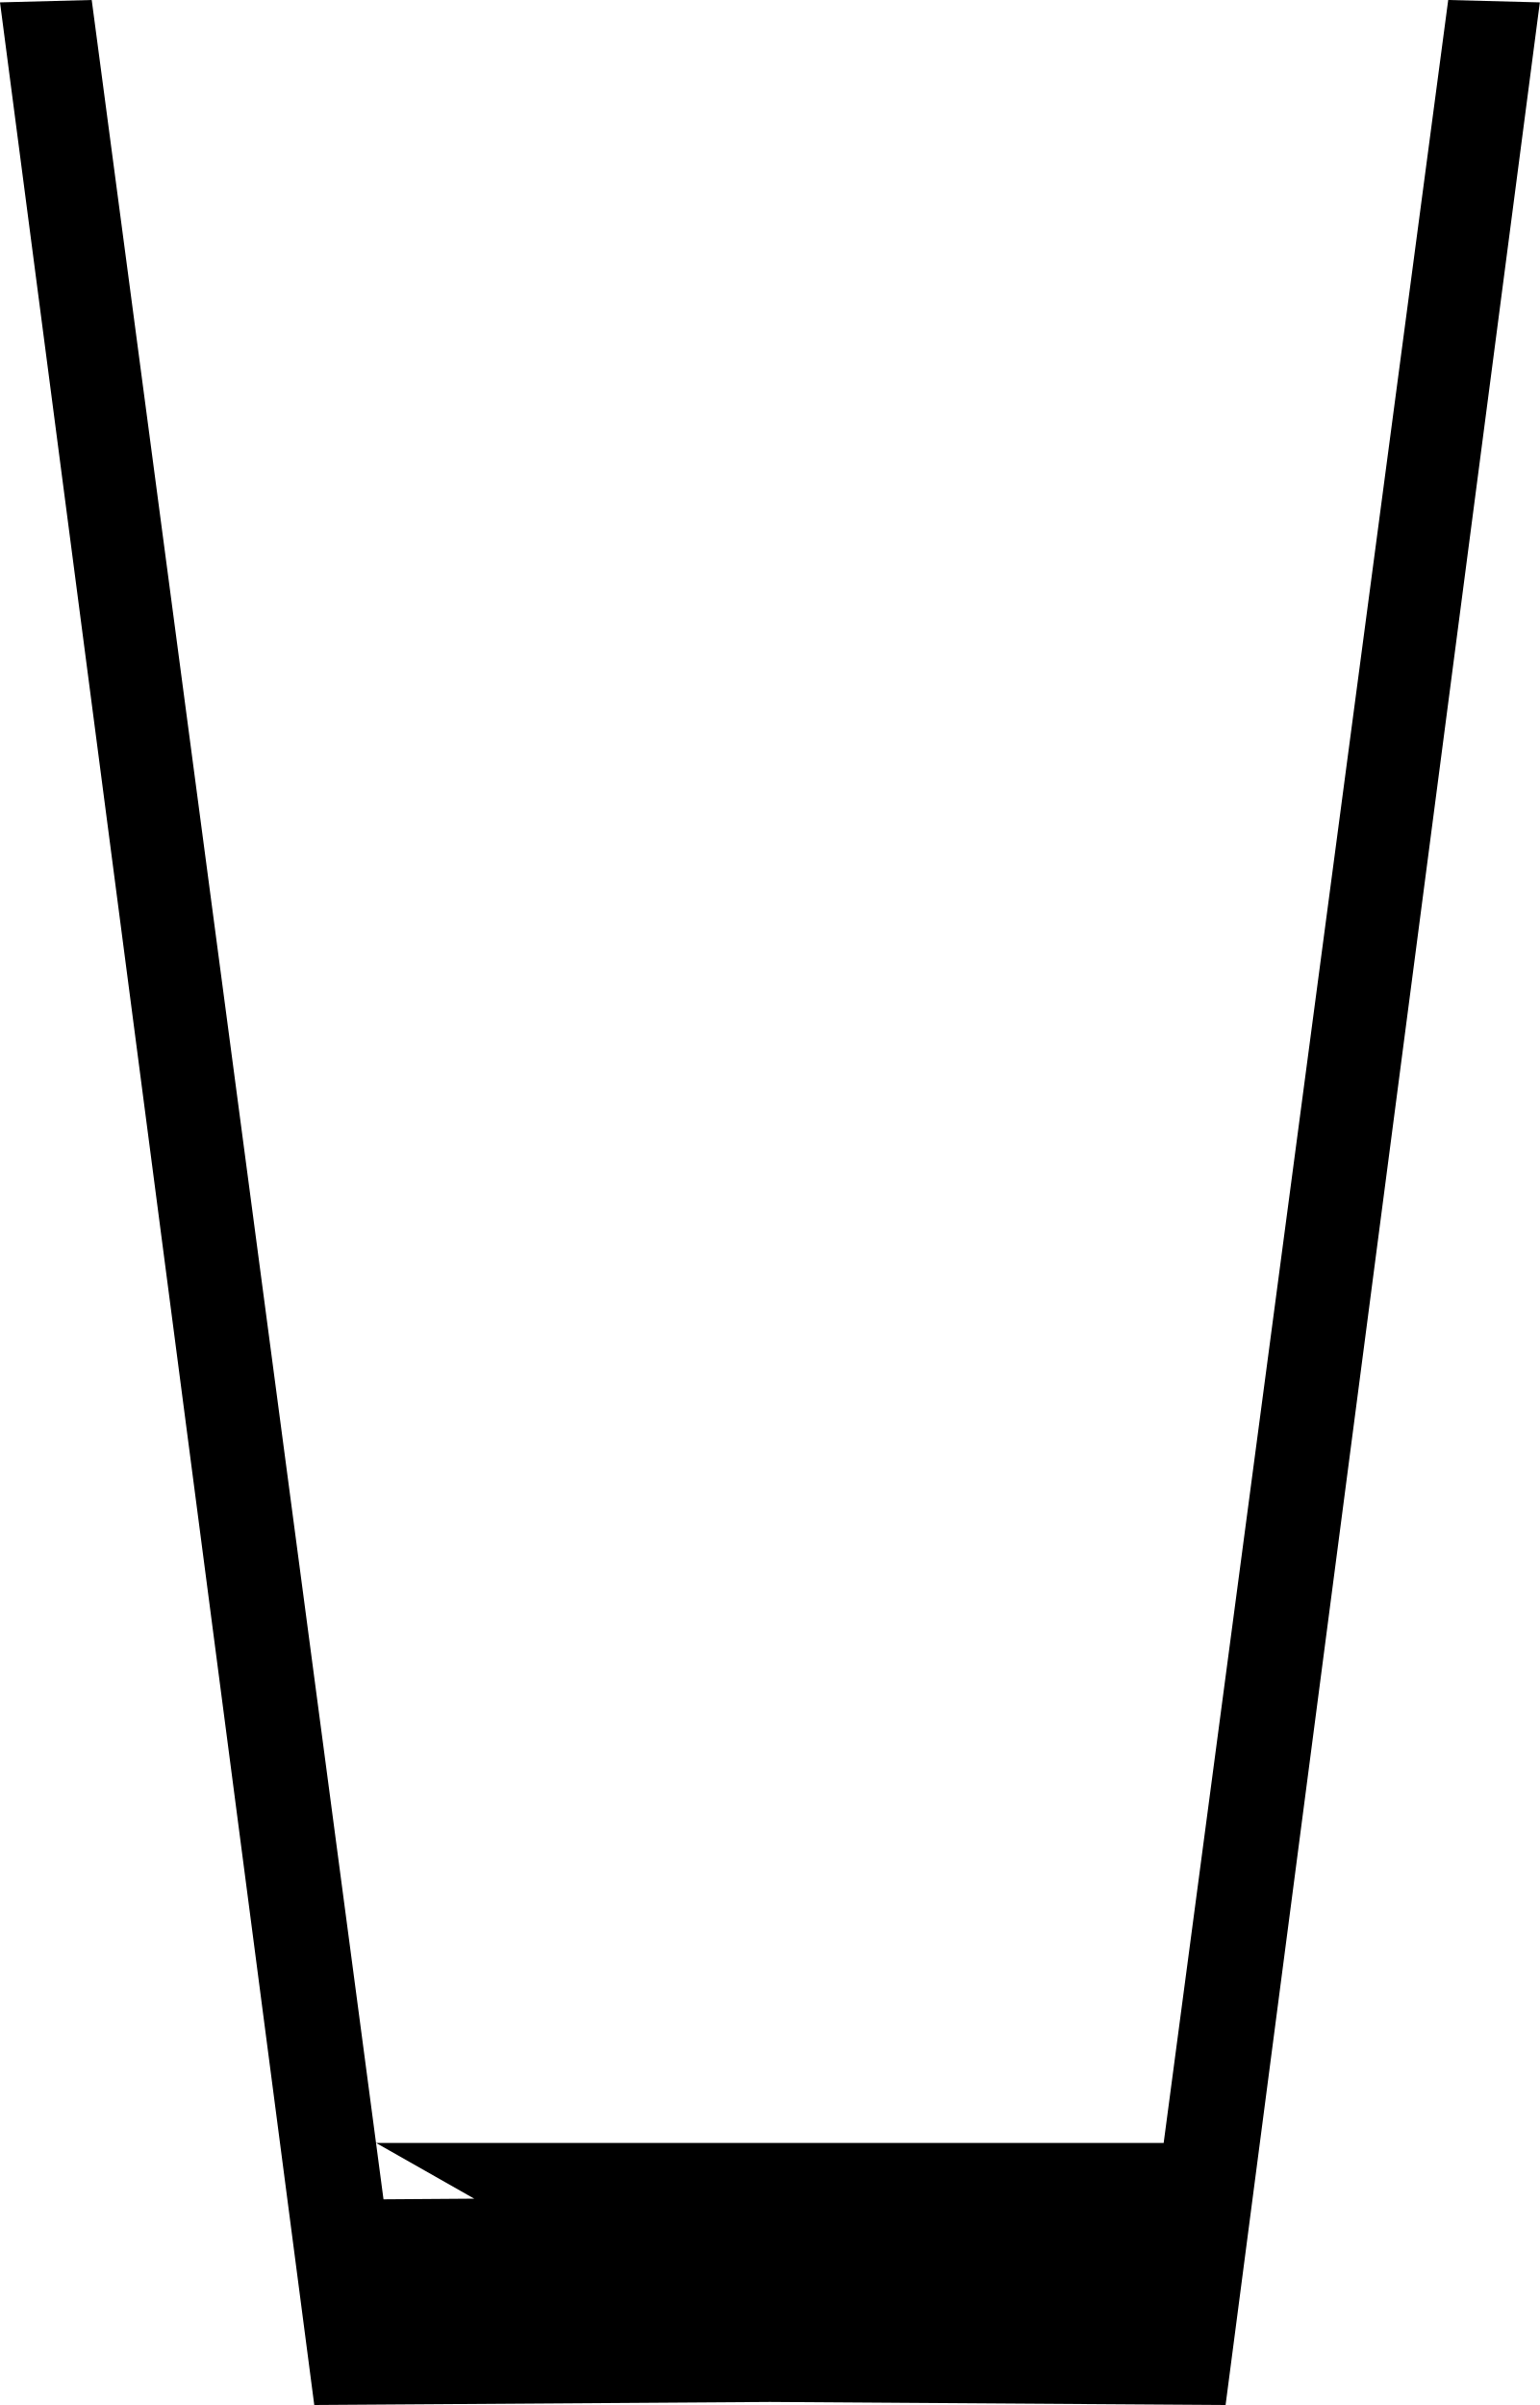
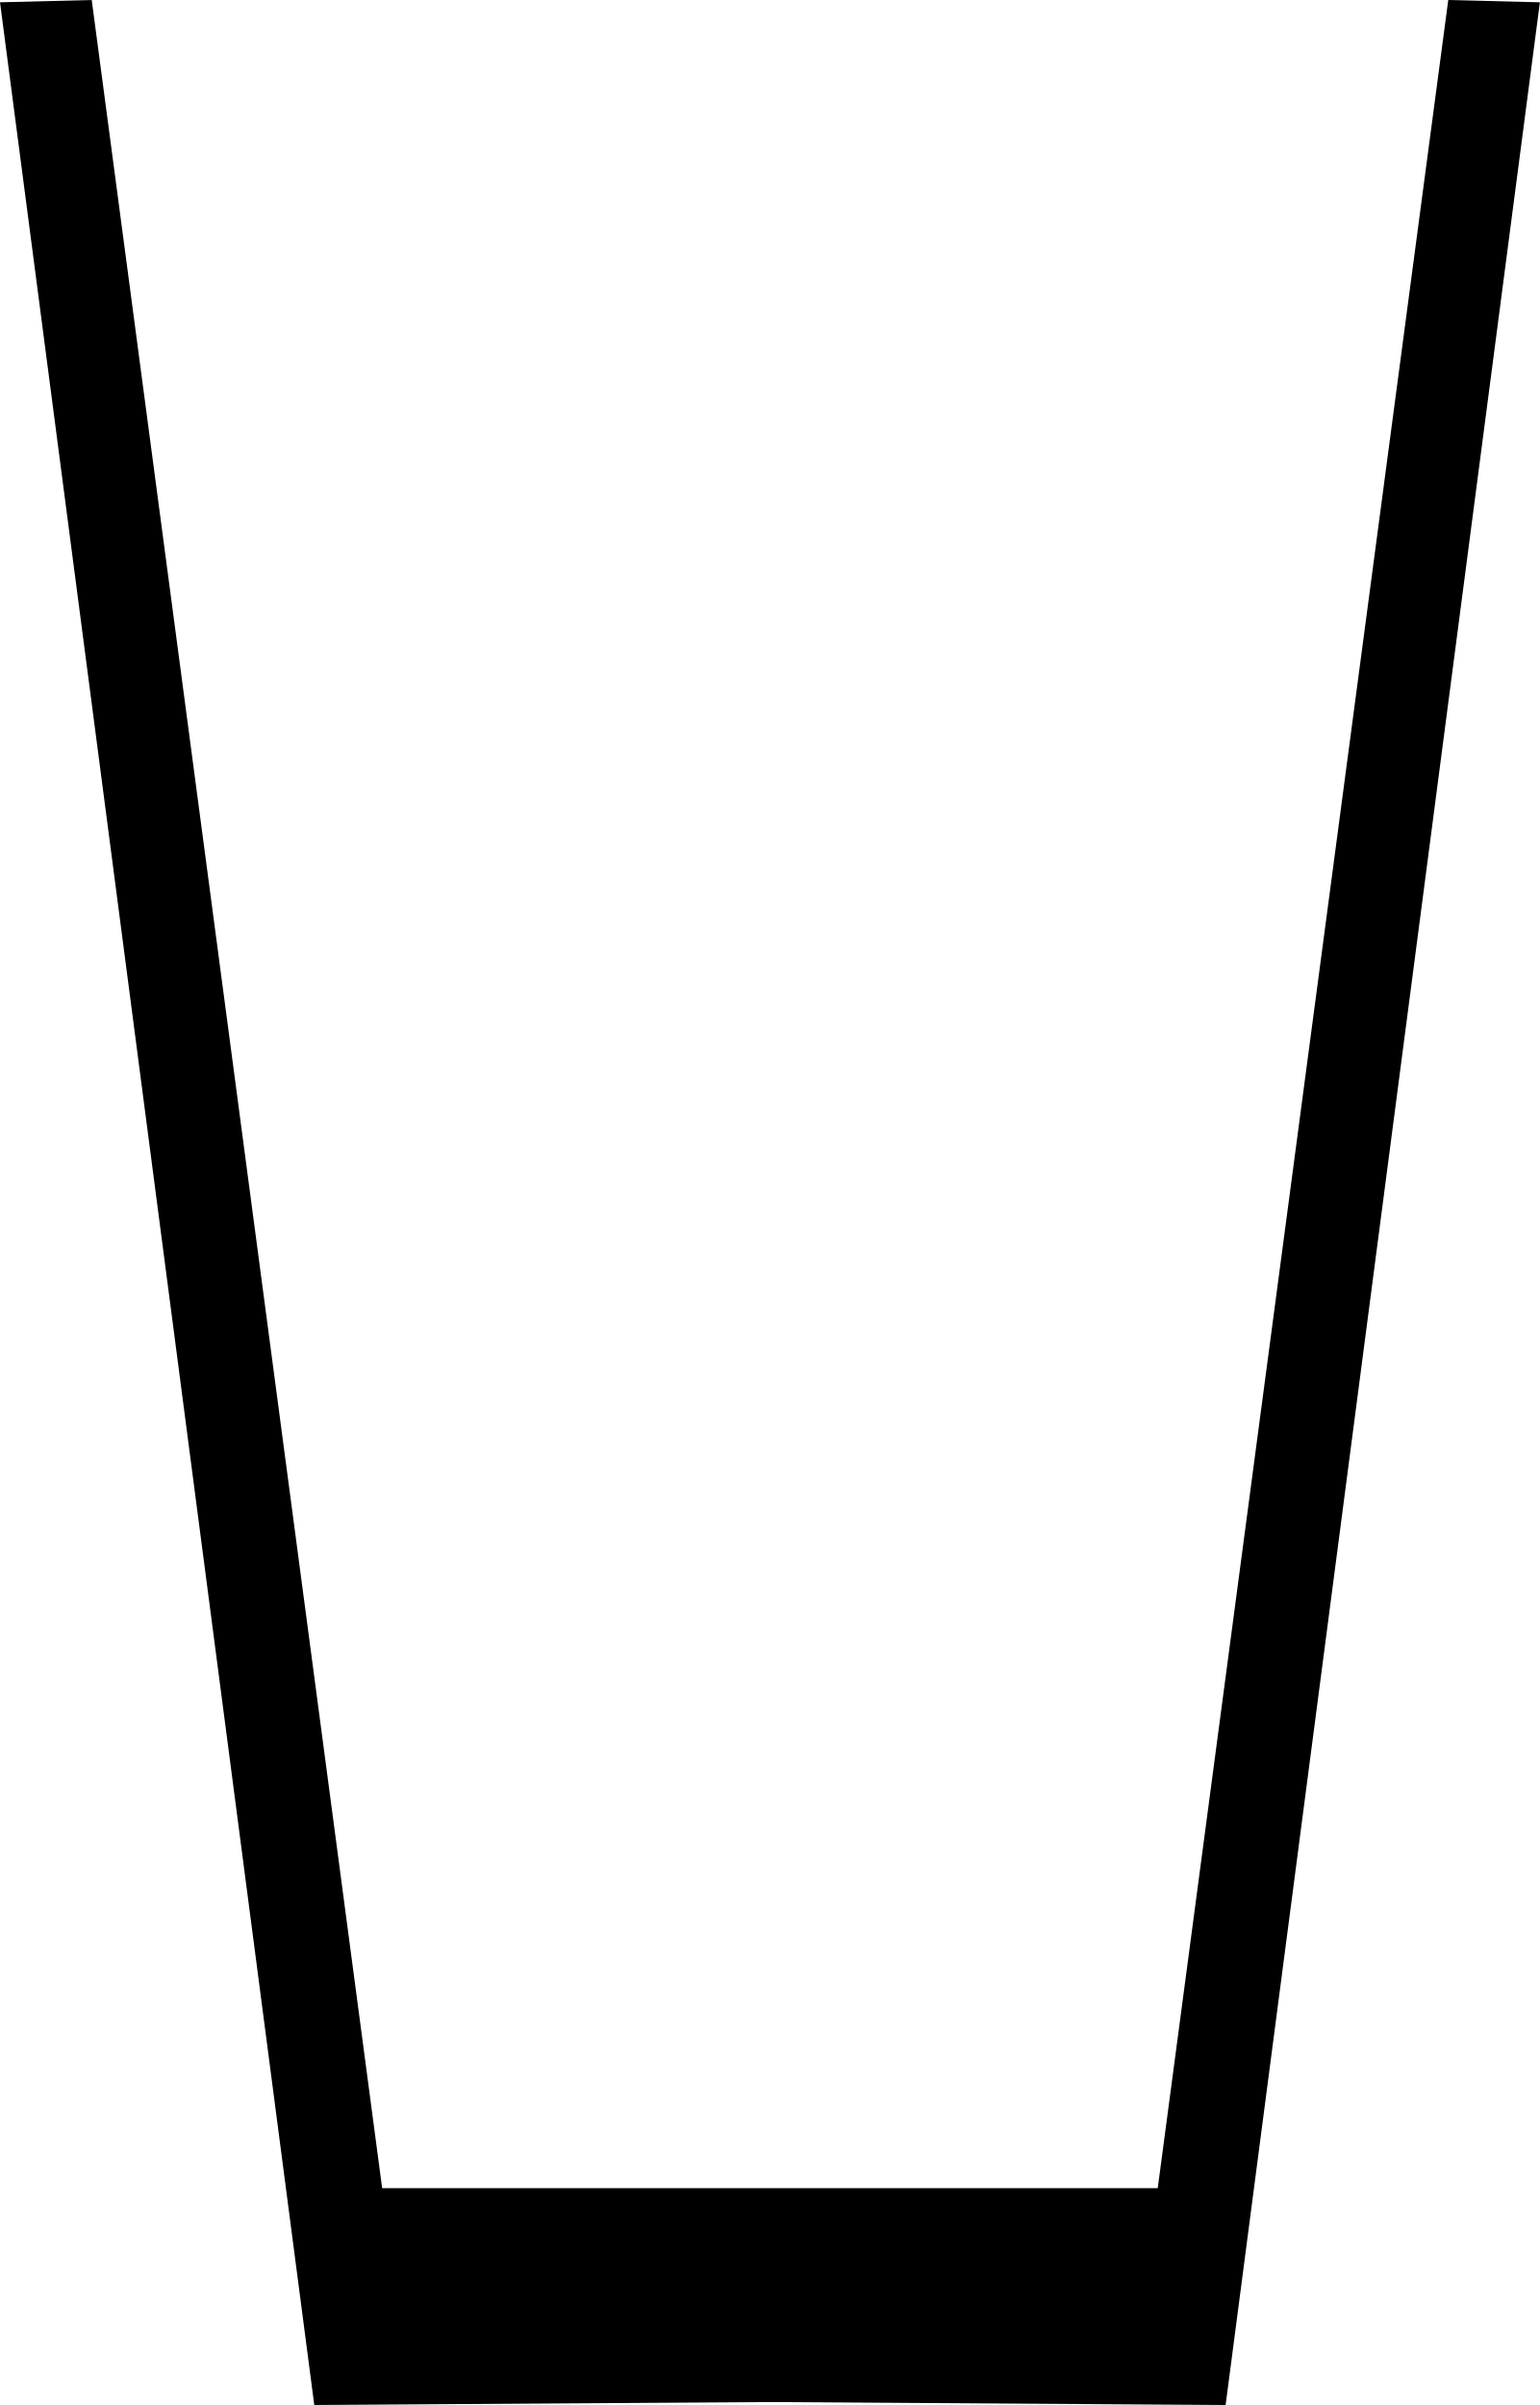
- <svg xmlns="http://www.w3.org/2000/svg" viewBox="0 0 18.149 28.343">
-   <path d="M 1.081,1.6991708e-7 -1.3992297e-7,0.028 3.704,28.343 9.074,28.307 14.445,28.343 18.149,0.028 17.069,1.6991708e-7 13.627,25.919 l -1.529,-0.011 5.16e-4,-0.044 -3.025,0.022 -3.025,-0.022 5.17e-4,0.044 -1.529,0.011 z m 4.522,25.919 h 9.105 l 0.088,-0.664 H 4.433 Z " />
+ <svg xmlns="http://www.w3.org/2000/svg" viewBox="0 0 18.149 28.342">
+   <path d="M 1.081,-1.3793823e-8 -1.3992297e-7,0.027 3.704,28.342 9.074,28.307 14.445,28.342 18.149,0.027 17.069,-1.3793823e-8 13.645,25.787 H 4.504 Z " />
</svg>
